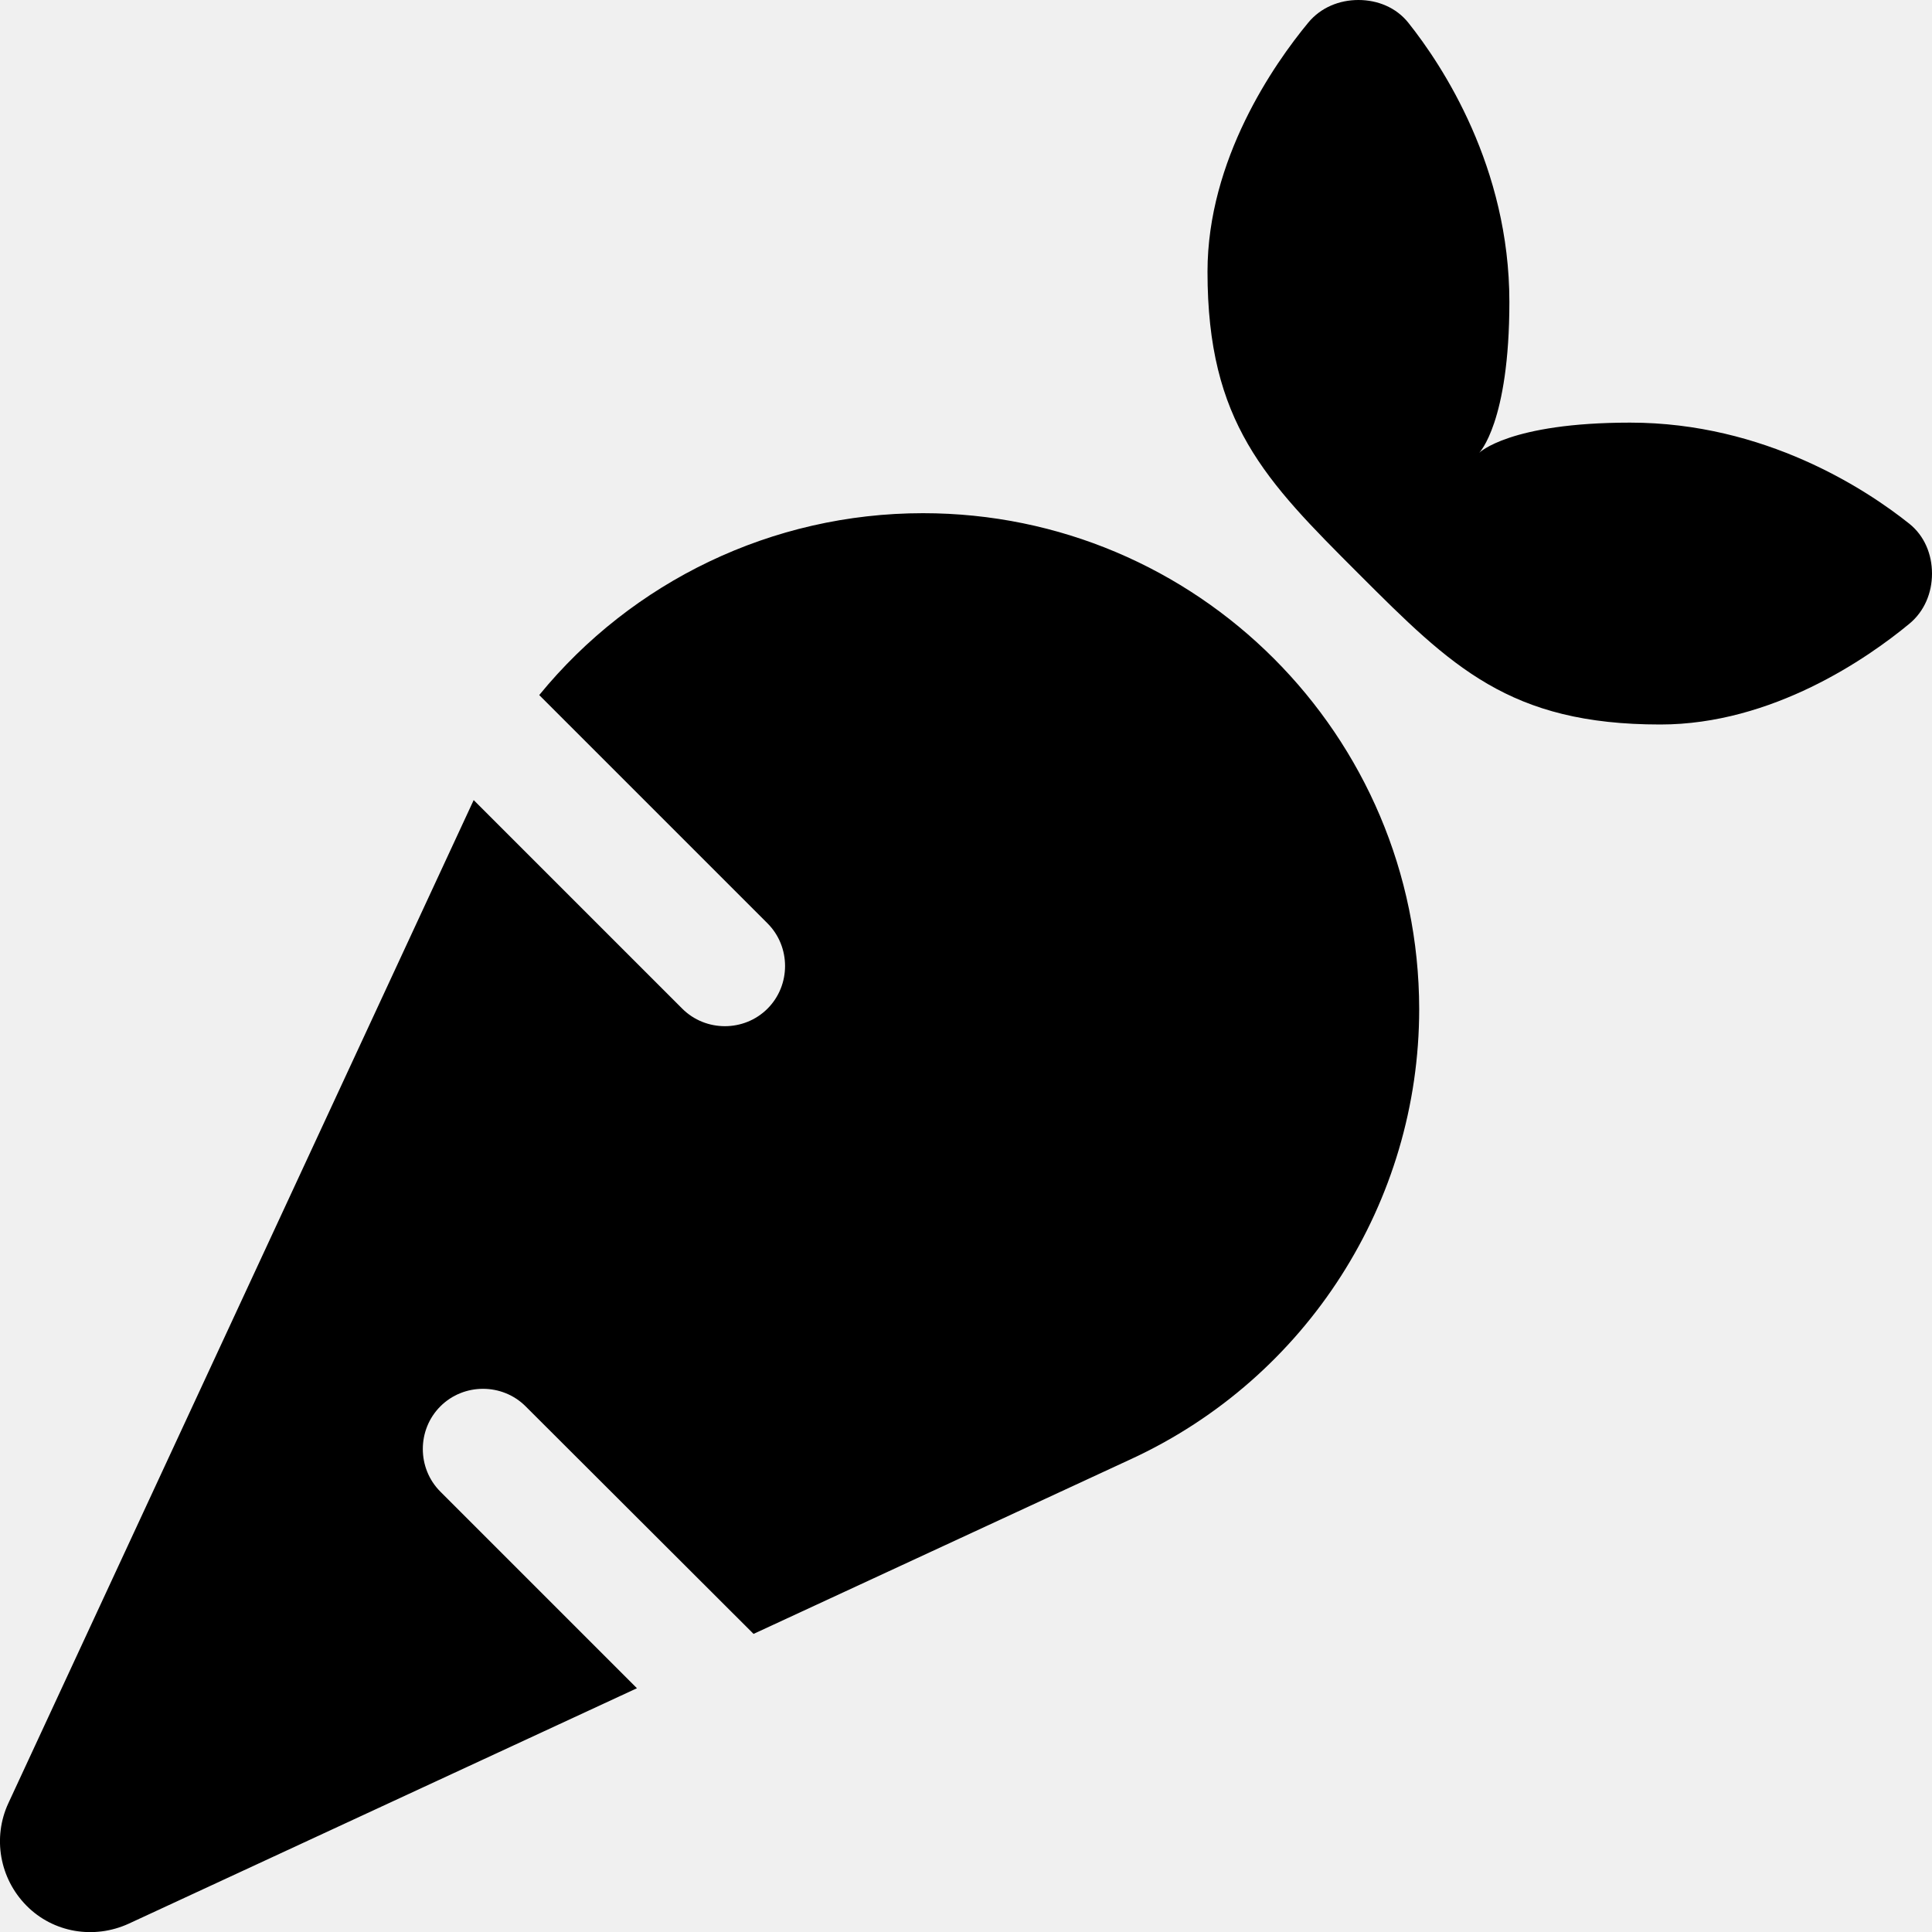
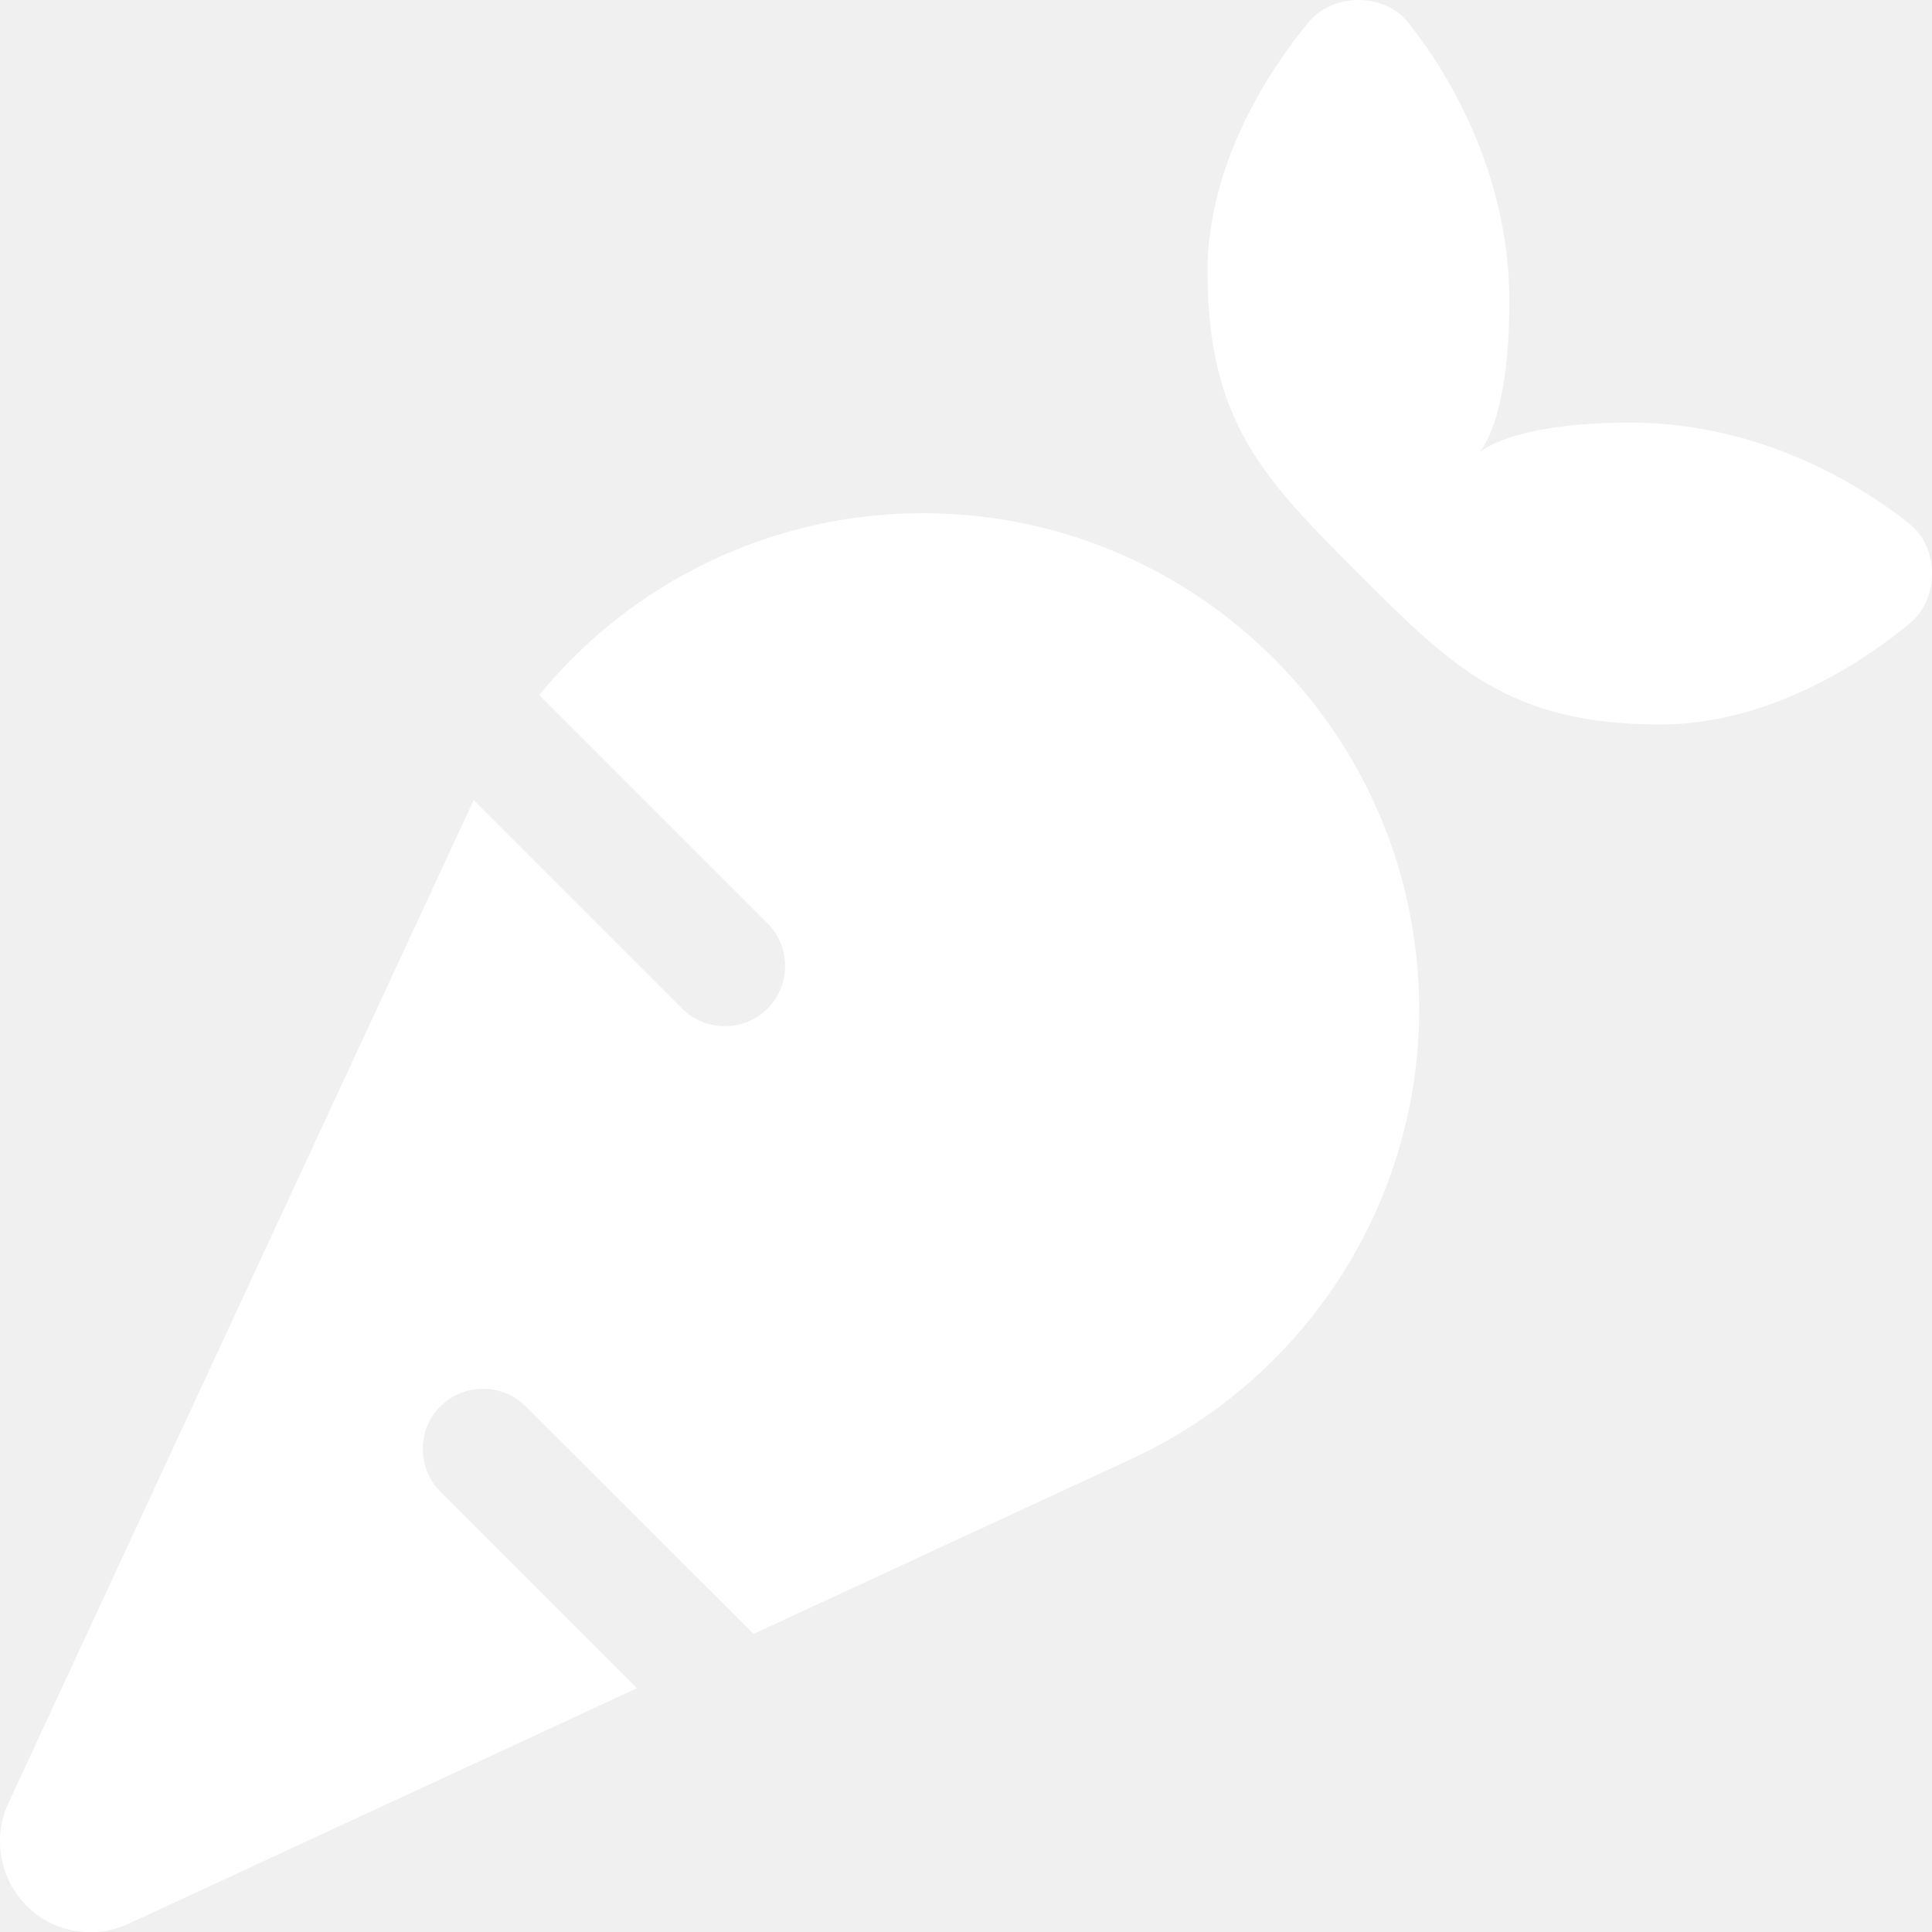
<svg xmlns="http://www.w3.org/2000/svg" viewBox="0 0 512 512">
-   <path d="M346.7 6C337.6 17 320 42.3 320 72c0 40 15.3 55.3 40 80s40 40 80 40c29.7 0 55-17.6 66-26.7c4-3.3 6-8.2 6-13.3s-2-10-6-13.2c-11.4-9.1-38.3-26.8-74-26.8c-32 0-40 8-40 8s8-8 8-40c0-35.7-17.7-62.6-26.8-74C370 2 365.1 0 360 0s-10 2-13.3 6zM244.6 136c-40 0-77.1 18.1-101.7 48.2l60.5 60.5c6.2 6.2 6.2 16.4 0 22.6s-16.4 6.2-22.6 0l-55.3-55.3 0 .1L2.2 477.9C-2 487-.1 497.8 7 505s17.9 9 27.1 4.8l134.7-62.4-52.1-52.1c-6.2-6.2-6.2-16.4 0-22.6s16.4-6.2 22.6 0L199.7 433l100.2-46.4c46.4-21.5 76.2-68 76.2-119.2C376 194.8 317.2 136 244.6 136z" />
+   <path d="M346.7 6C337.6 17 320 42.3 320 72c0 40 15.3 55.3 40 80s40 40 80 40c29.7 0 55-17.6 66-26.7c4-3.3 6-8.2 6-13.3s-2-10-6-13.2c-11.4-9.1-38.3-26.8-74-26.8c-32 0-40 8-40 8s8-8 8-40c0-35.7-17.7-62.6-26.8-74C370 2 365.1 0 360 0s-10 2-13.3 6zM244.6 136c-40 0-77.1 18.1-101.7 48.2l60.5 60.5c6.2 6.2 6.2 16.4 0 22.6s-16.4 6.2-22.6 0l-55.3-55.3 0 .1L2.2 477.9C-2 487-.1 497.8 7 505s17.9 9 27.1 4.8l134.7-62.4-52.1-52.1c-6.2-6.2-6.2-16.4 0-22.6s16.4-6.2 22.6 0L199.7 433l100.2-46.4c46.4-21.5 76.2-68 76.2-119.2C376 194.8 317.2 136 244.6 136z" fill="#fff" />
</svg>
